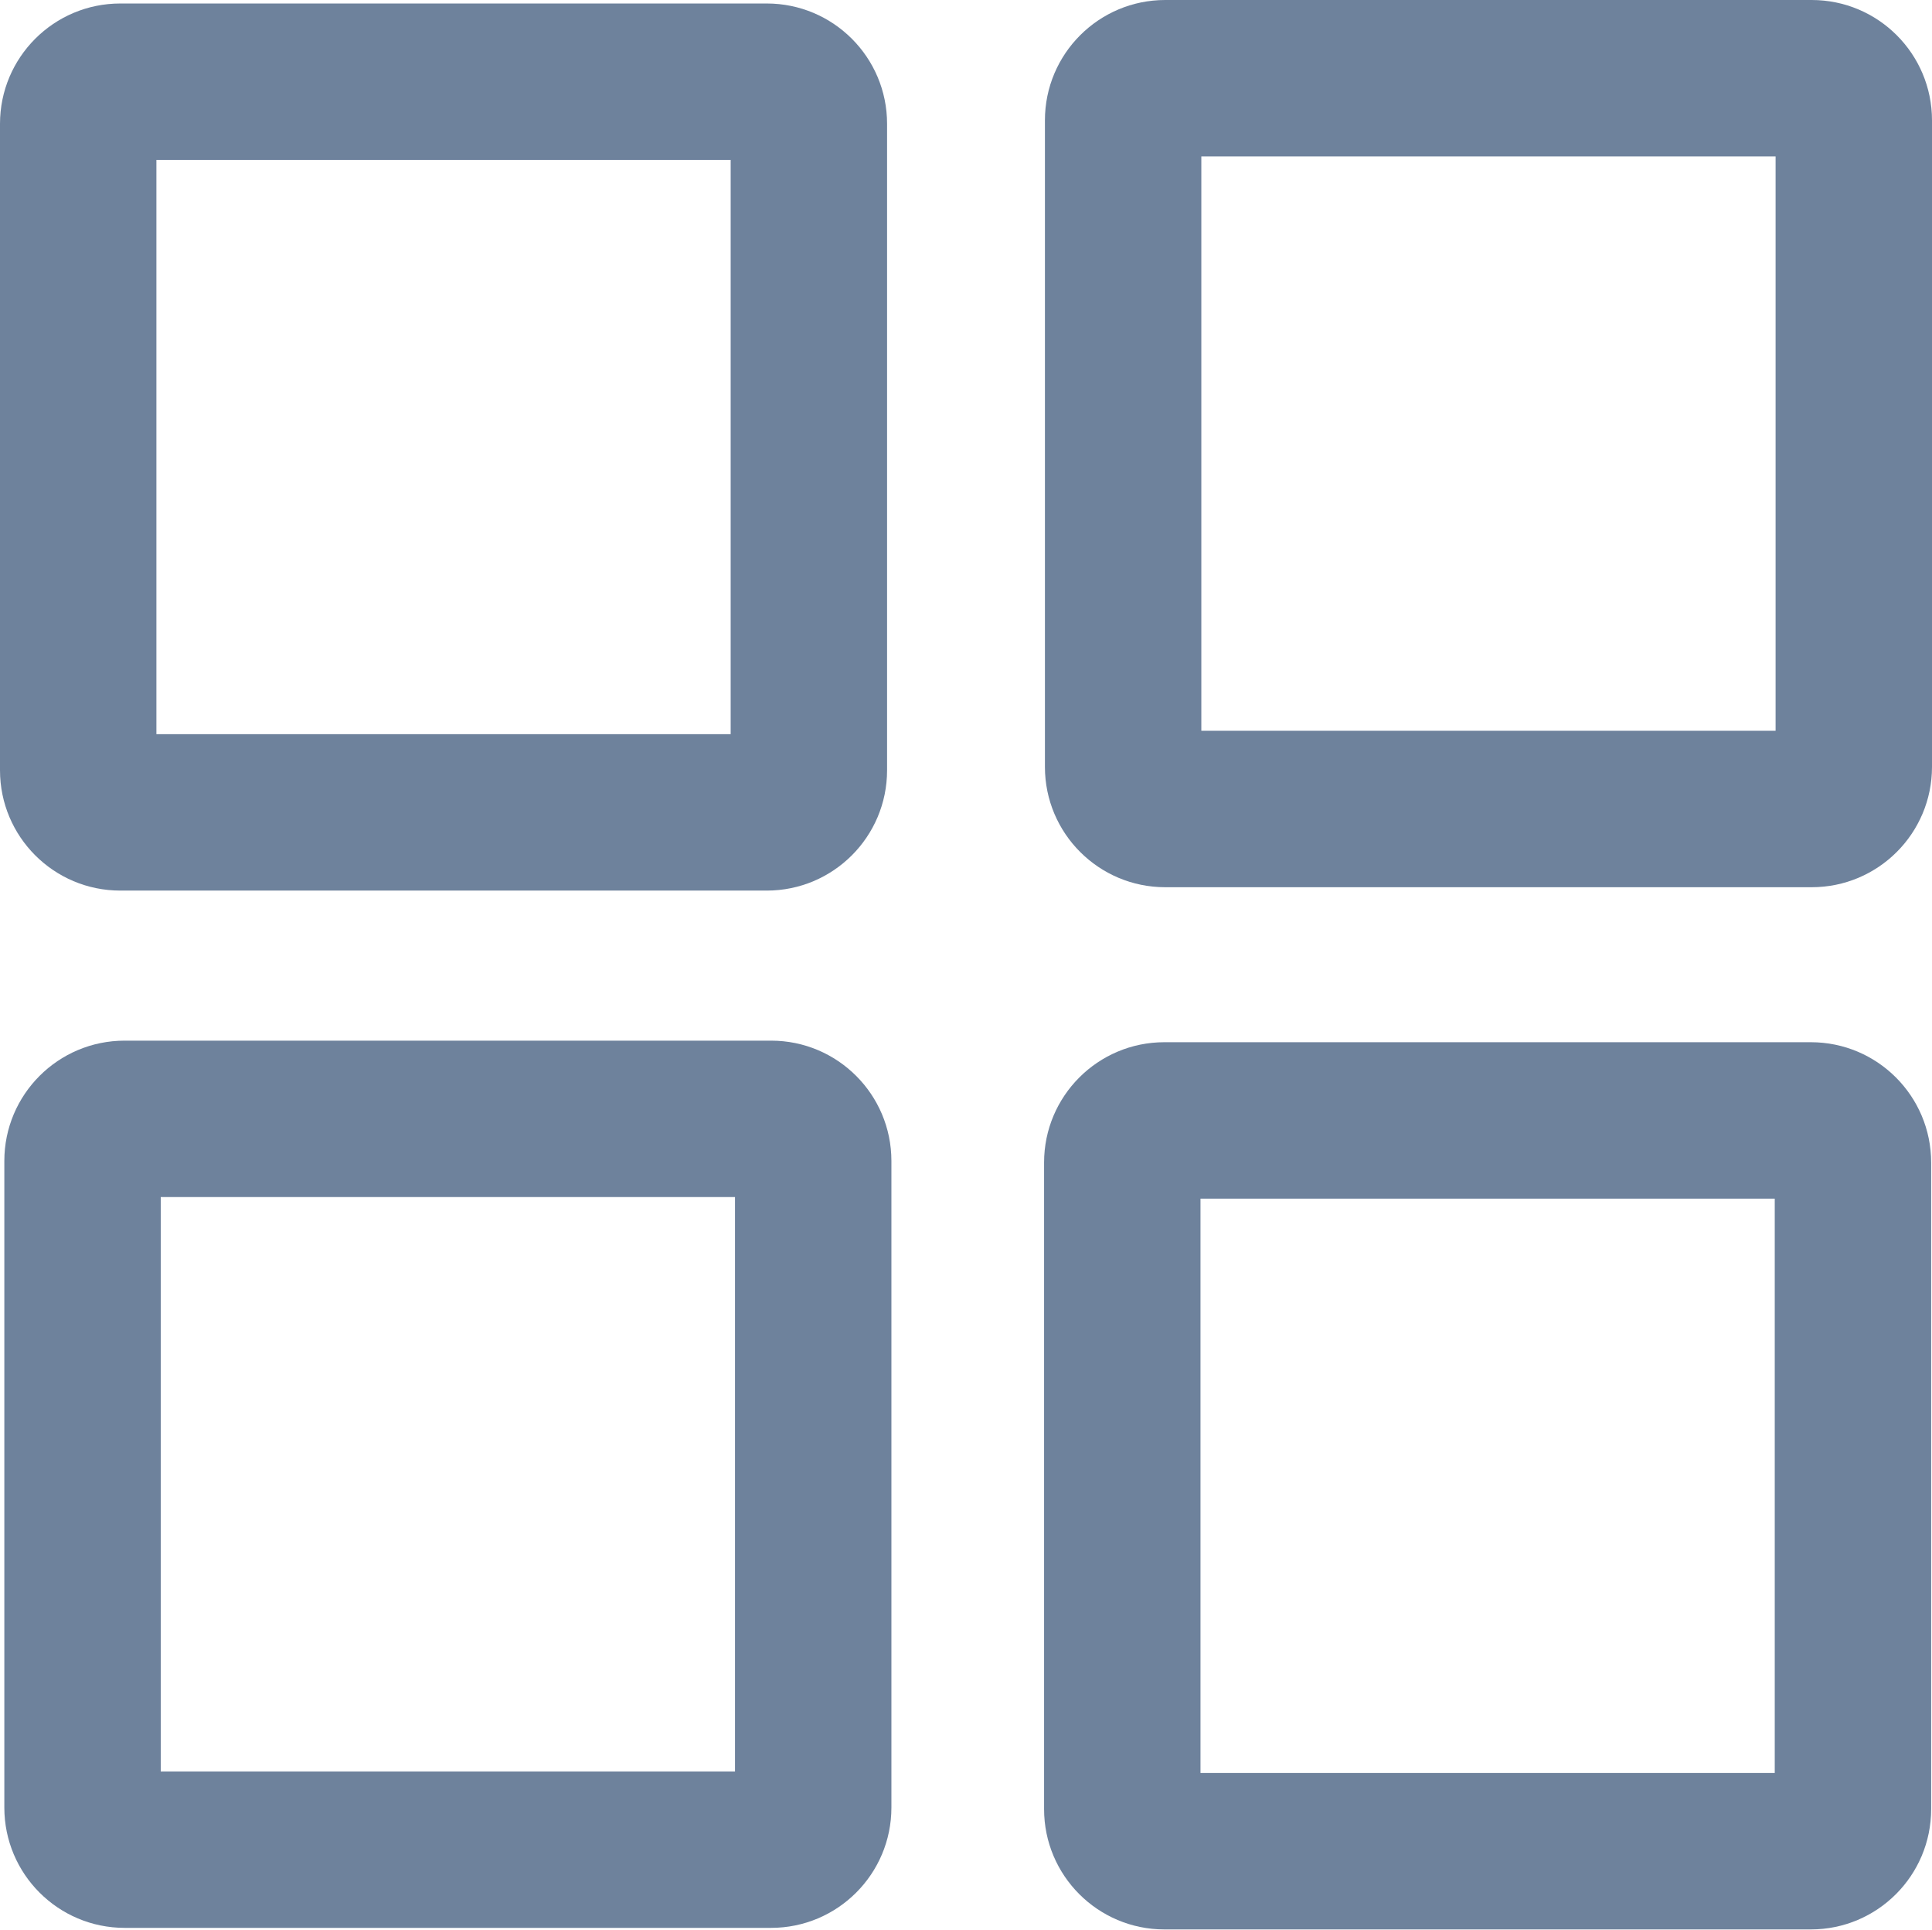
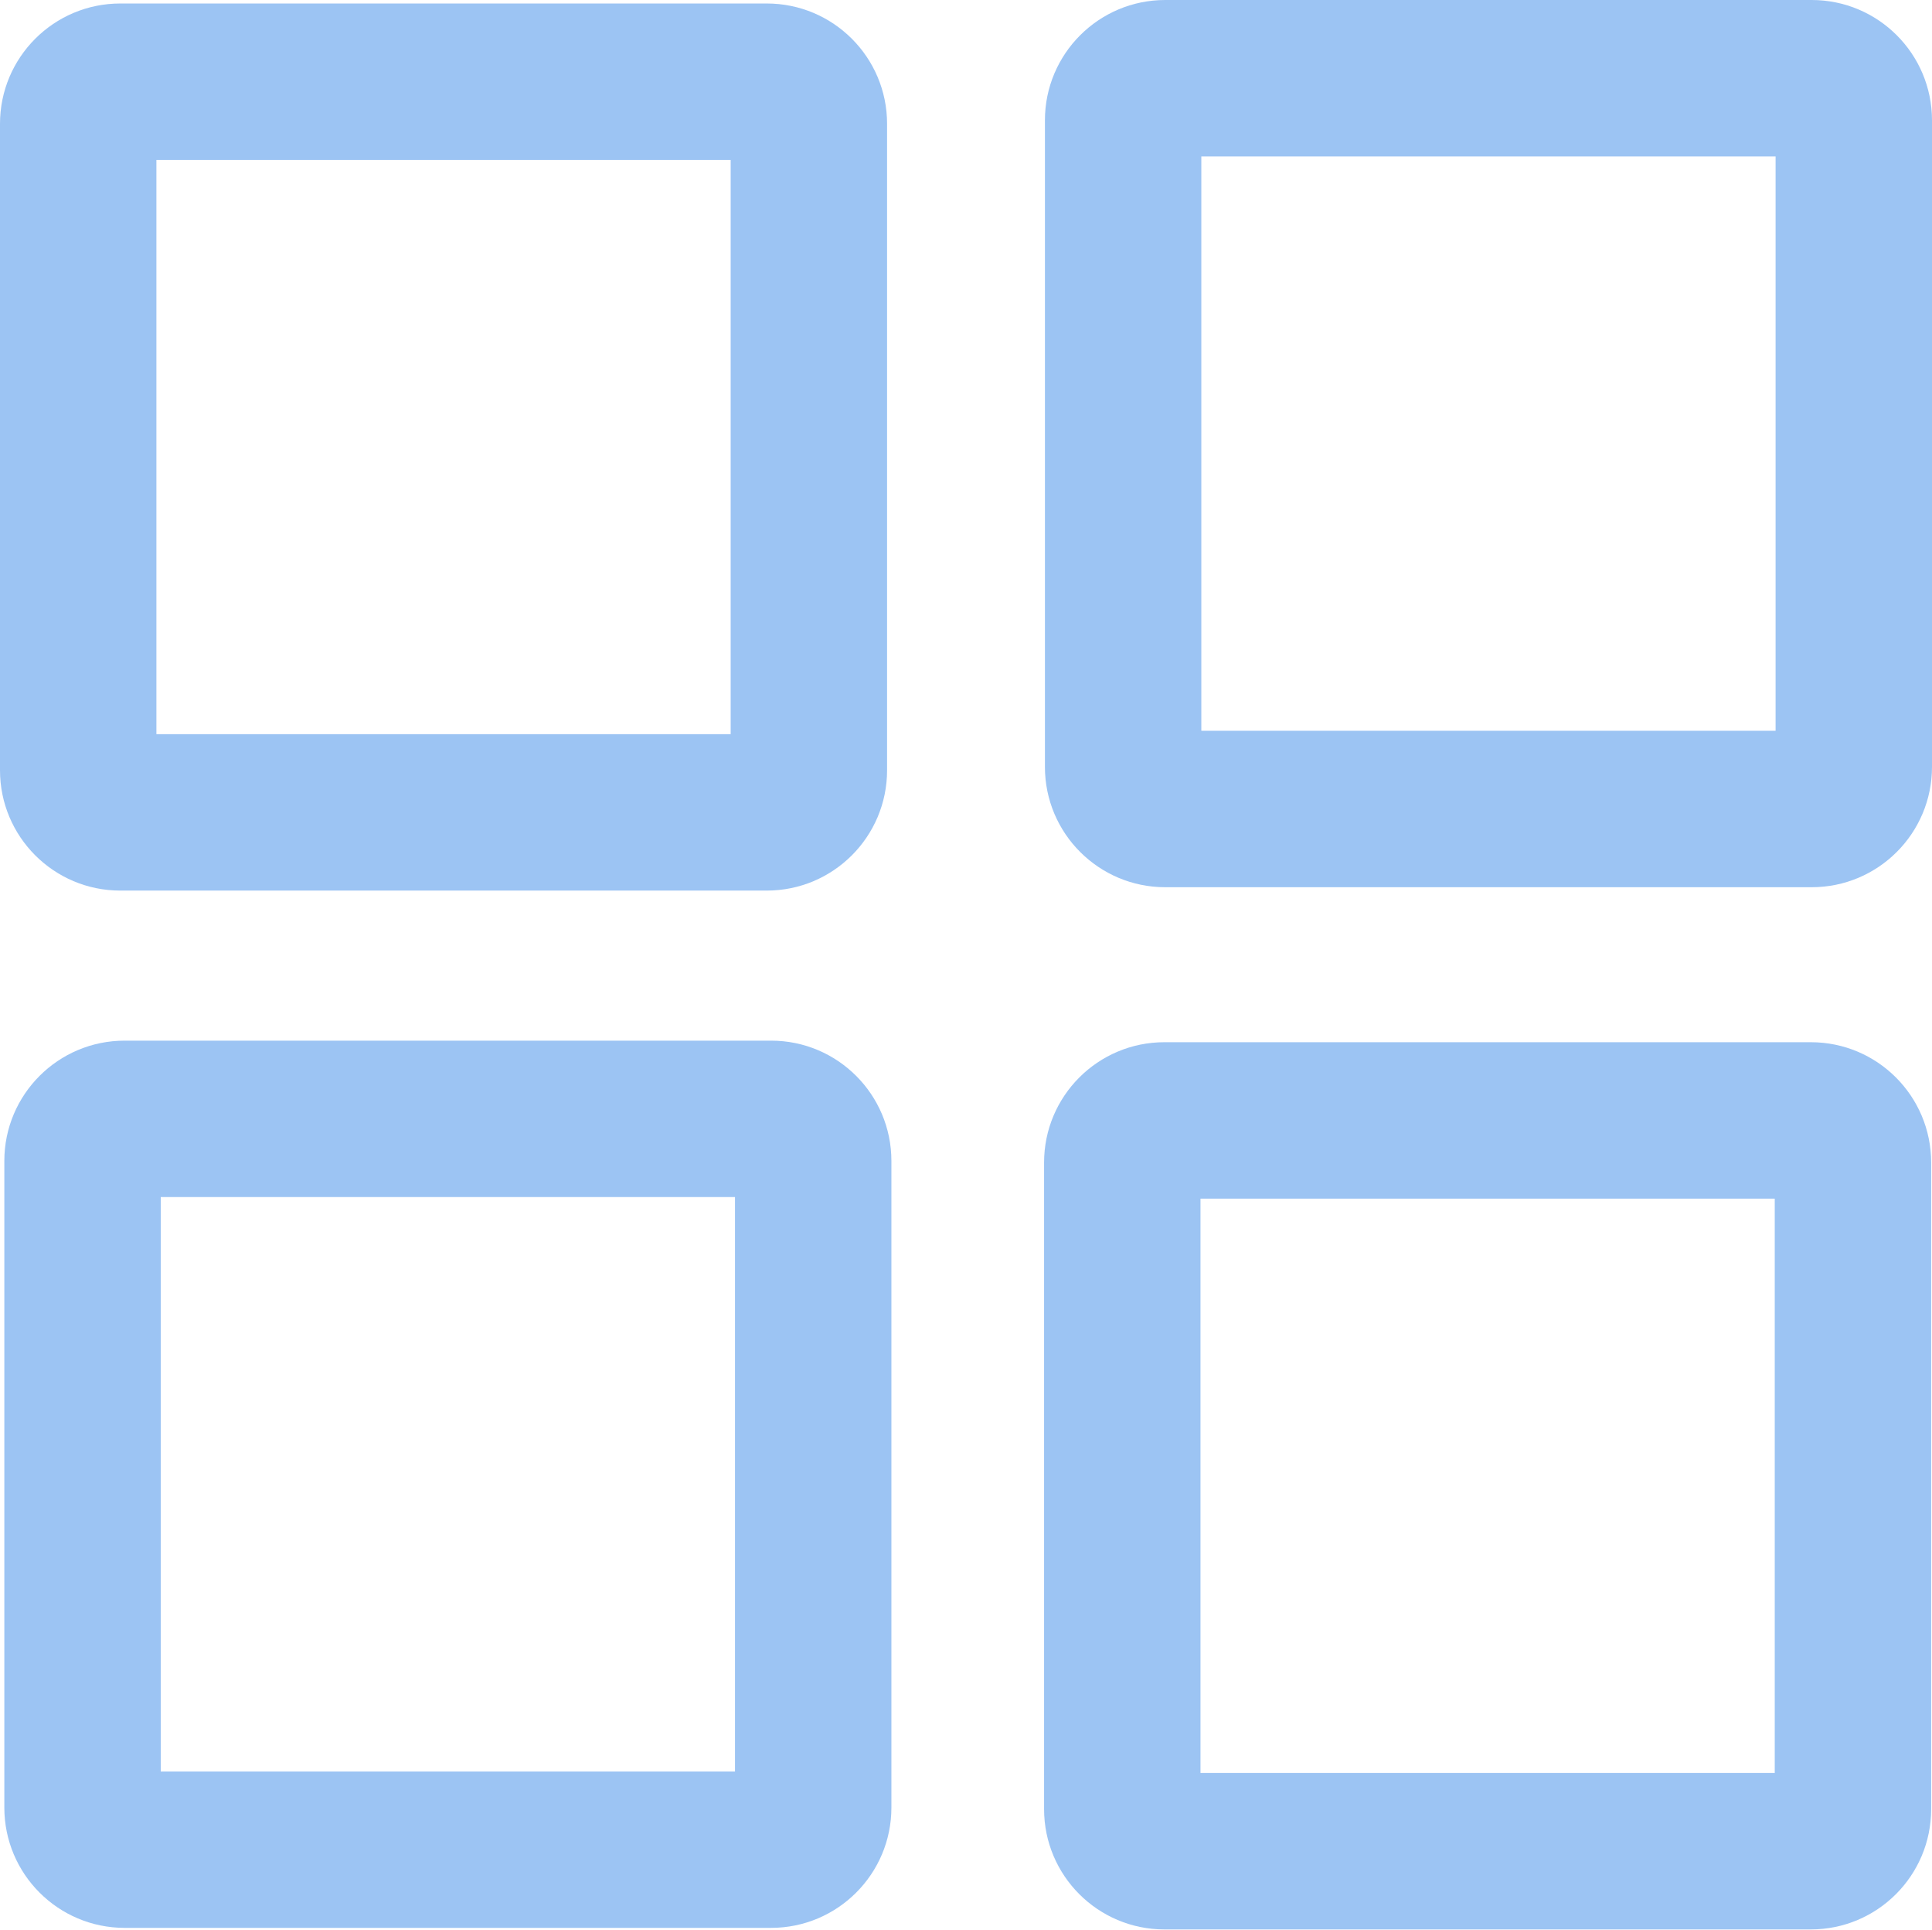
<svg xmlns="http://www.w3.org/2000/svg" width="16.058" height="16.034" viewBox="0 0 16.058 16.034">
  <defs>
-     <style>.a{fill:#6e829c;}</style>
+     <style>.a{fill:#9cc4f3;}</style>
  </defs>
  <g transform="translate(0.036 0.021)">
    <path class="a" d="M.964,7.38H6.337a1,1,0,0,0,1-1V1.008a1,1,0,0,0-1-1H.964a1,1,0,0,0-1,1V6.38A1,1,0,0,0,.964,7.38Zm.3-6.072H6.037V6.08H1.264Z" />
    <path class="a" d="M6.373,8.627H1a1,1,0,0,0-1,1V15a1,1,0,0,0,1,1H6.373a1,1,0,0,0,1-1V9.627A1,1,0,0,0,6.373,8.627Zm-.3,6.073H1.3V9.927H6.073Z" />
    <path class="a" d="M15.015,8.64H9.642a1,1,0,0,0-1,1v5.373a1,1,0,0,0,1,1h5.373a1,1,0,0,0,1-1V9.64A1,1,0,0,0,15.015,8.64Zm-.3,6.073H9.942V9.94h4.773Z" />
    <path class="a" d="M15.022-.021H9.649a1,1,0,0,0-1,1V6.352a1,1,0,0,0,1,1h5.373a1,1,0,0,0,1-1V.979A1,1,0,0,0,15.022-.021Zm-.3,6.073H9.949V1.279h4.773Z" />
  </g>
</svg>
